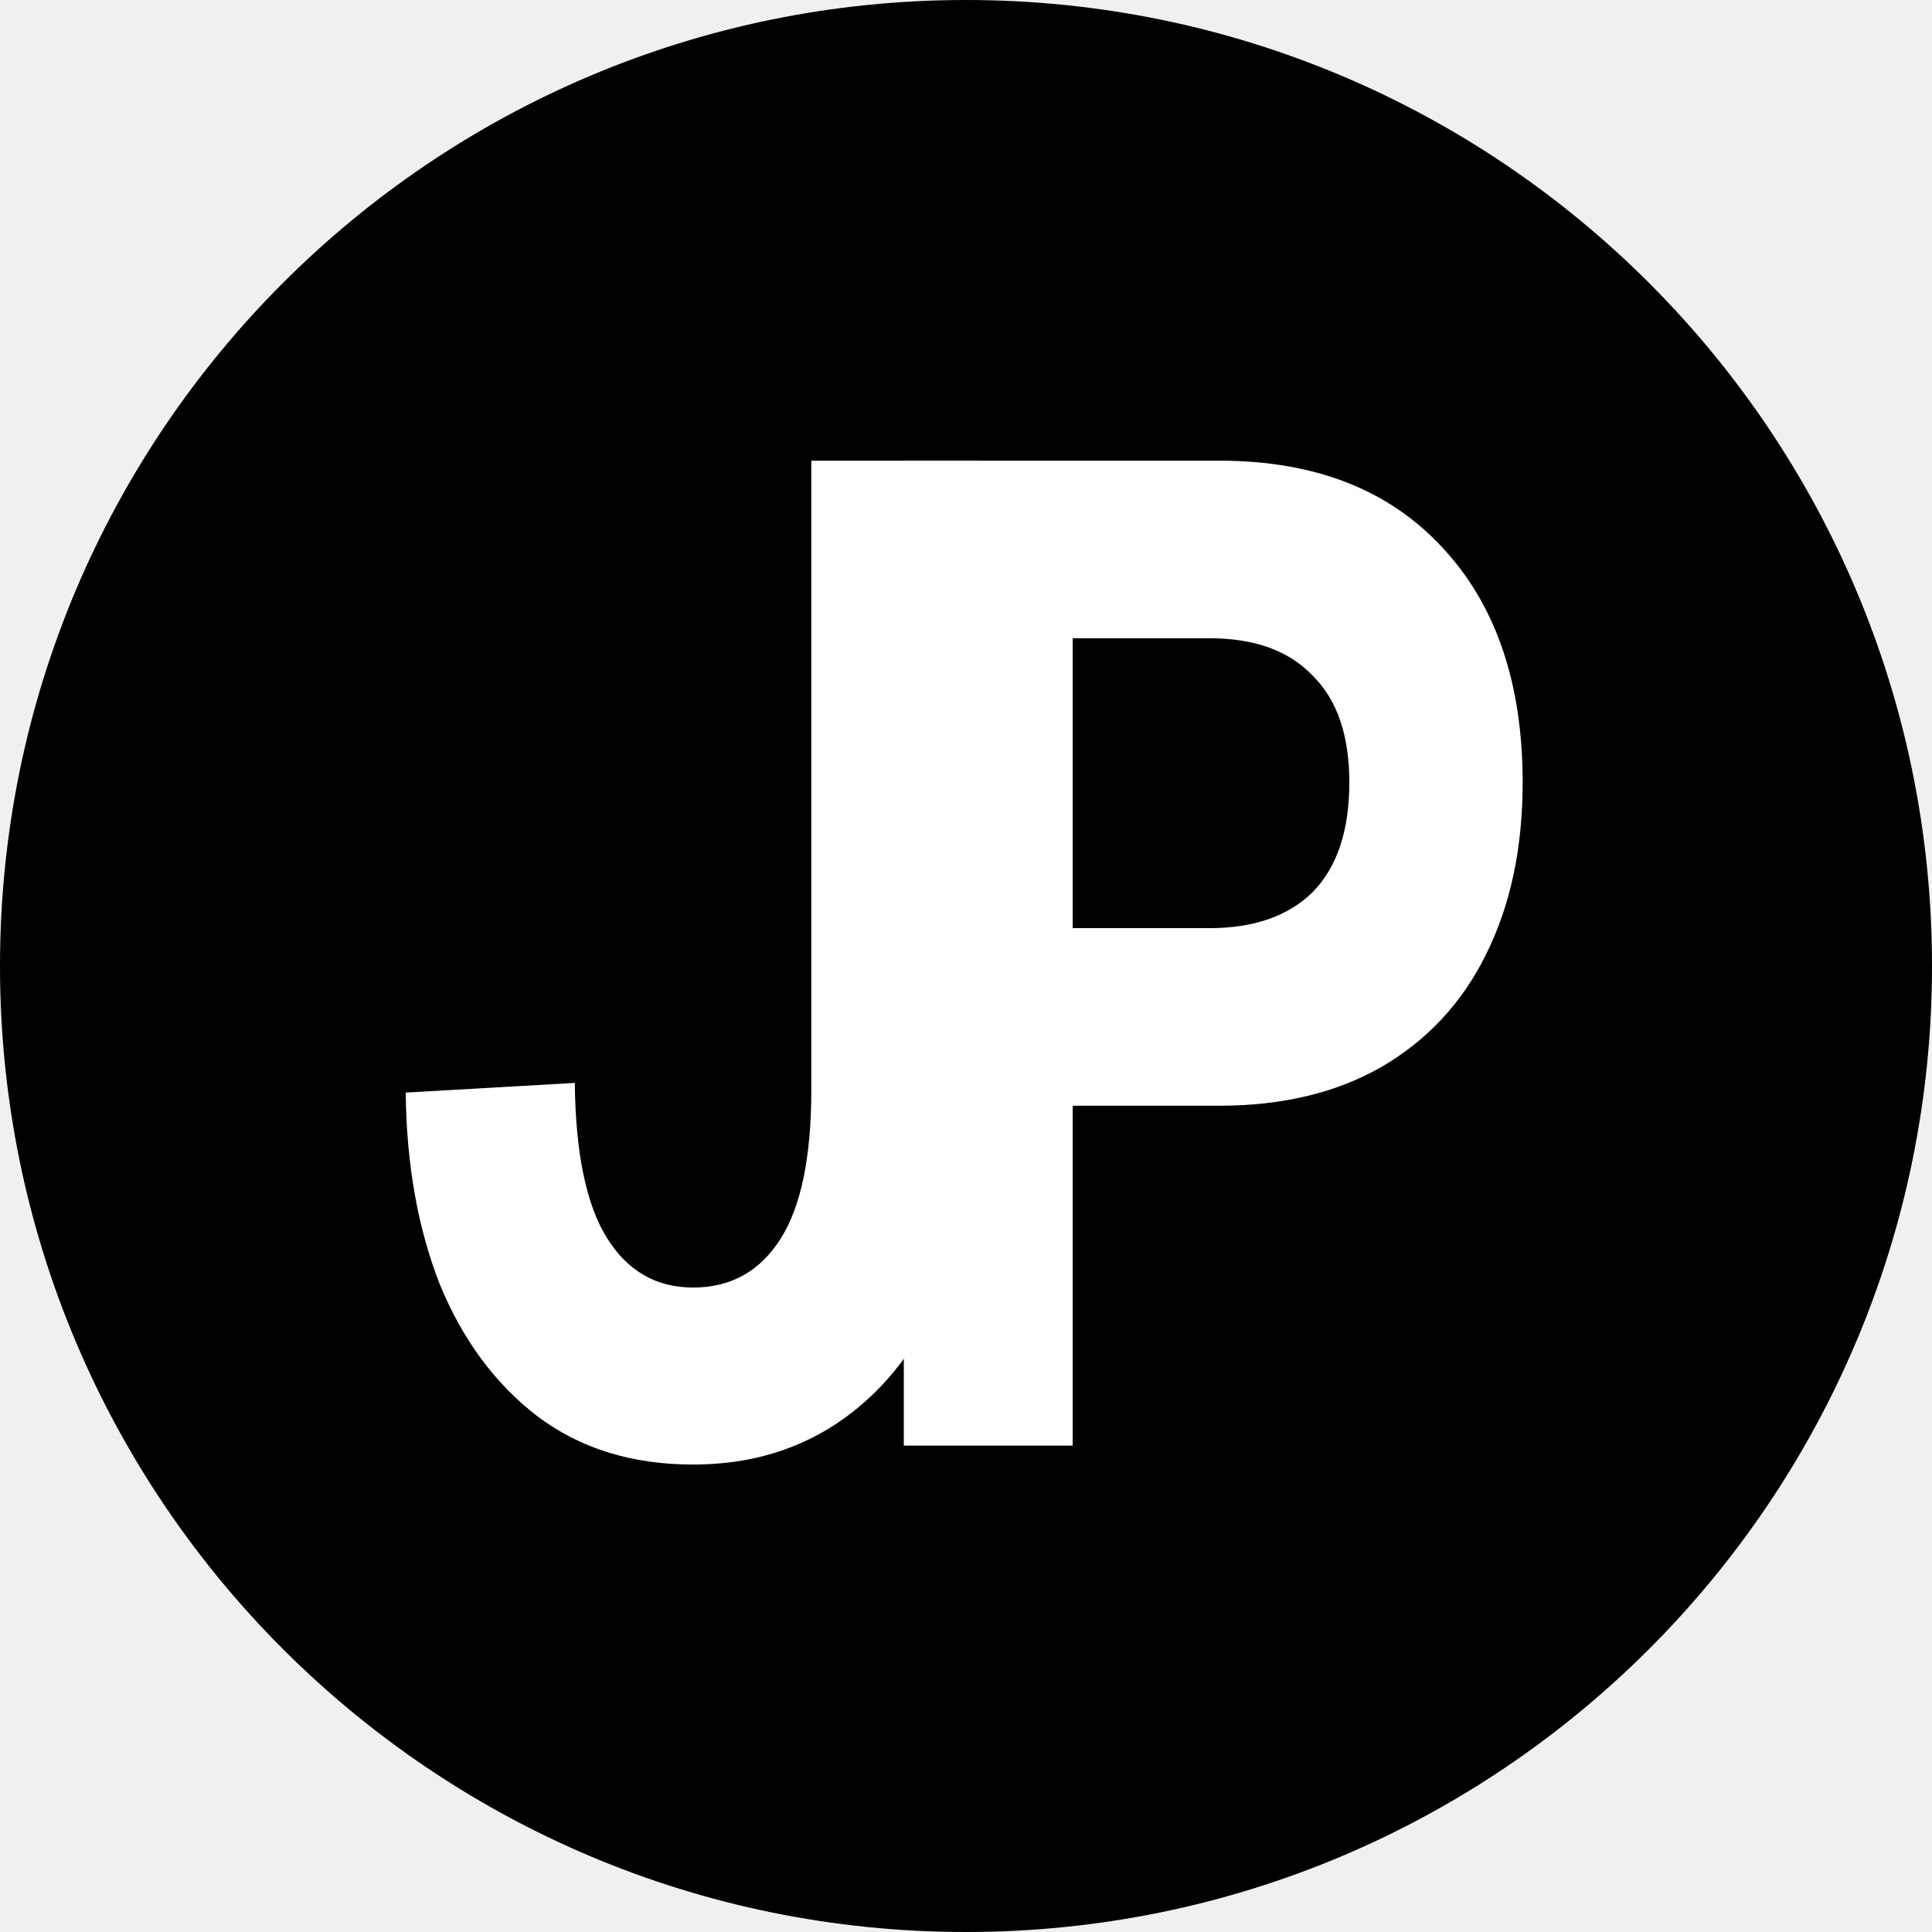
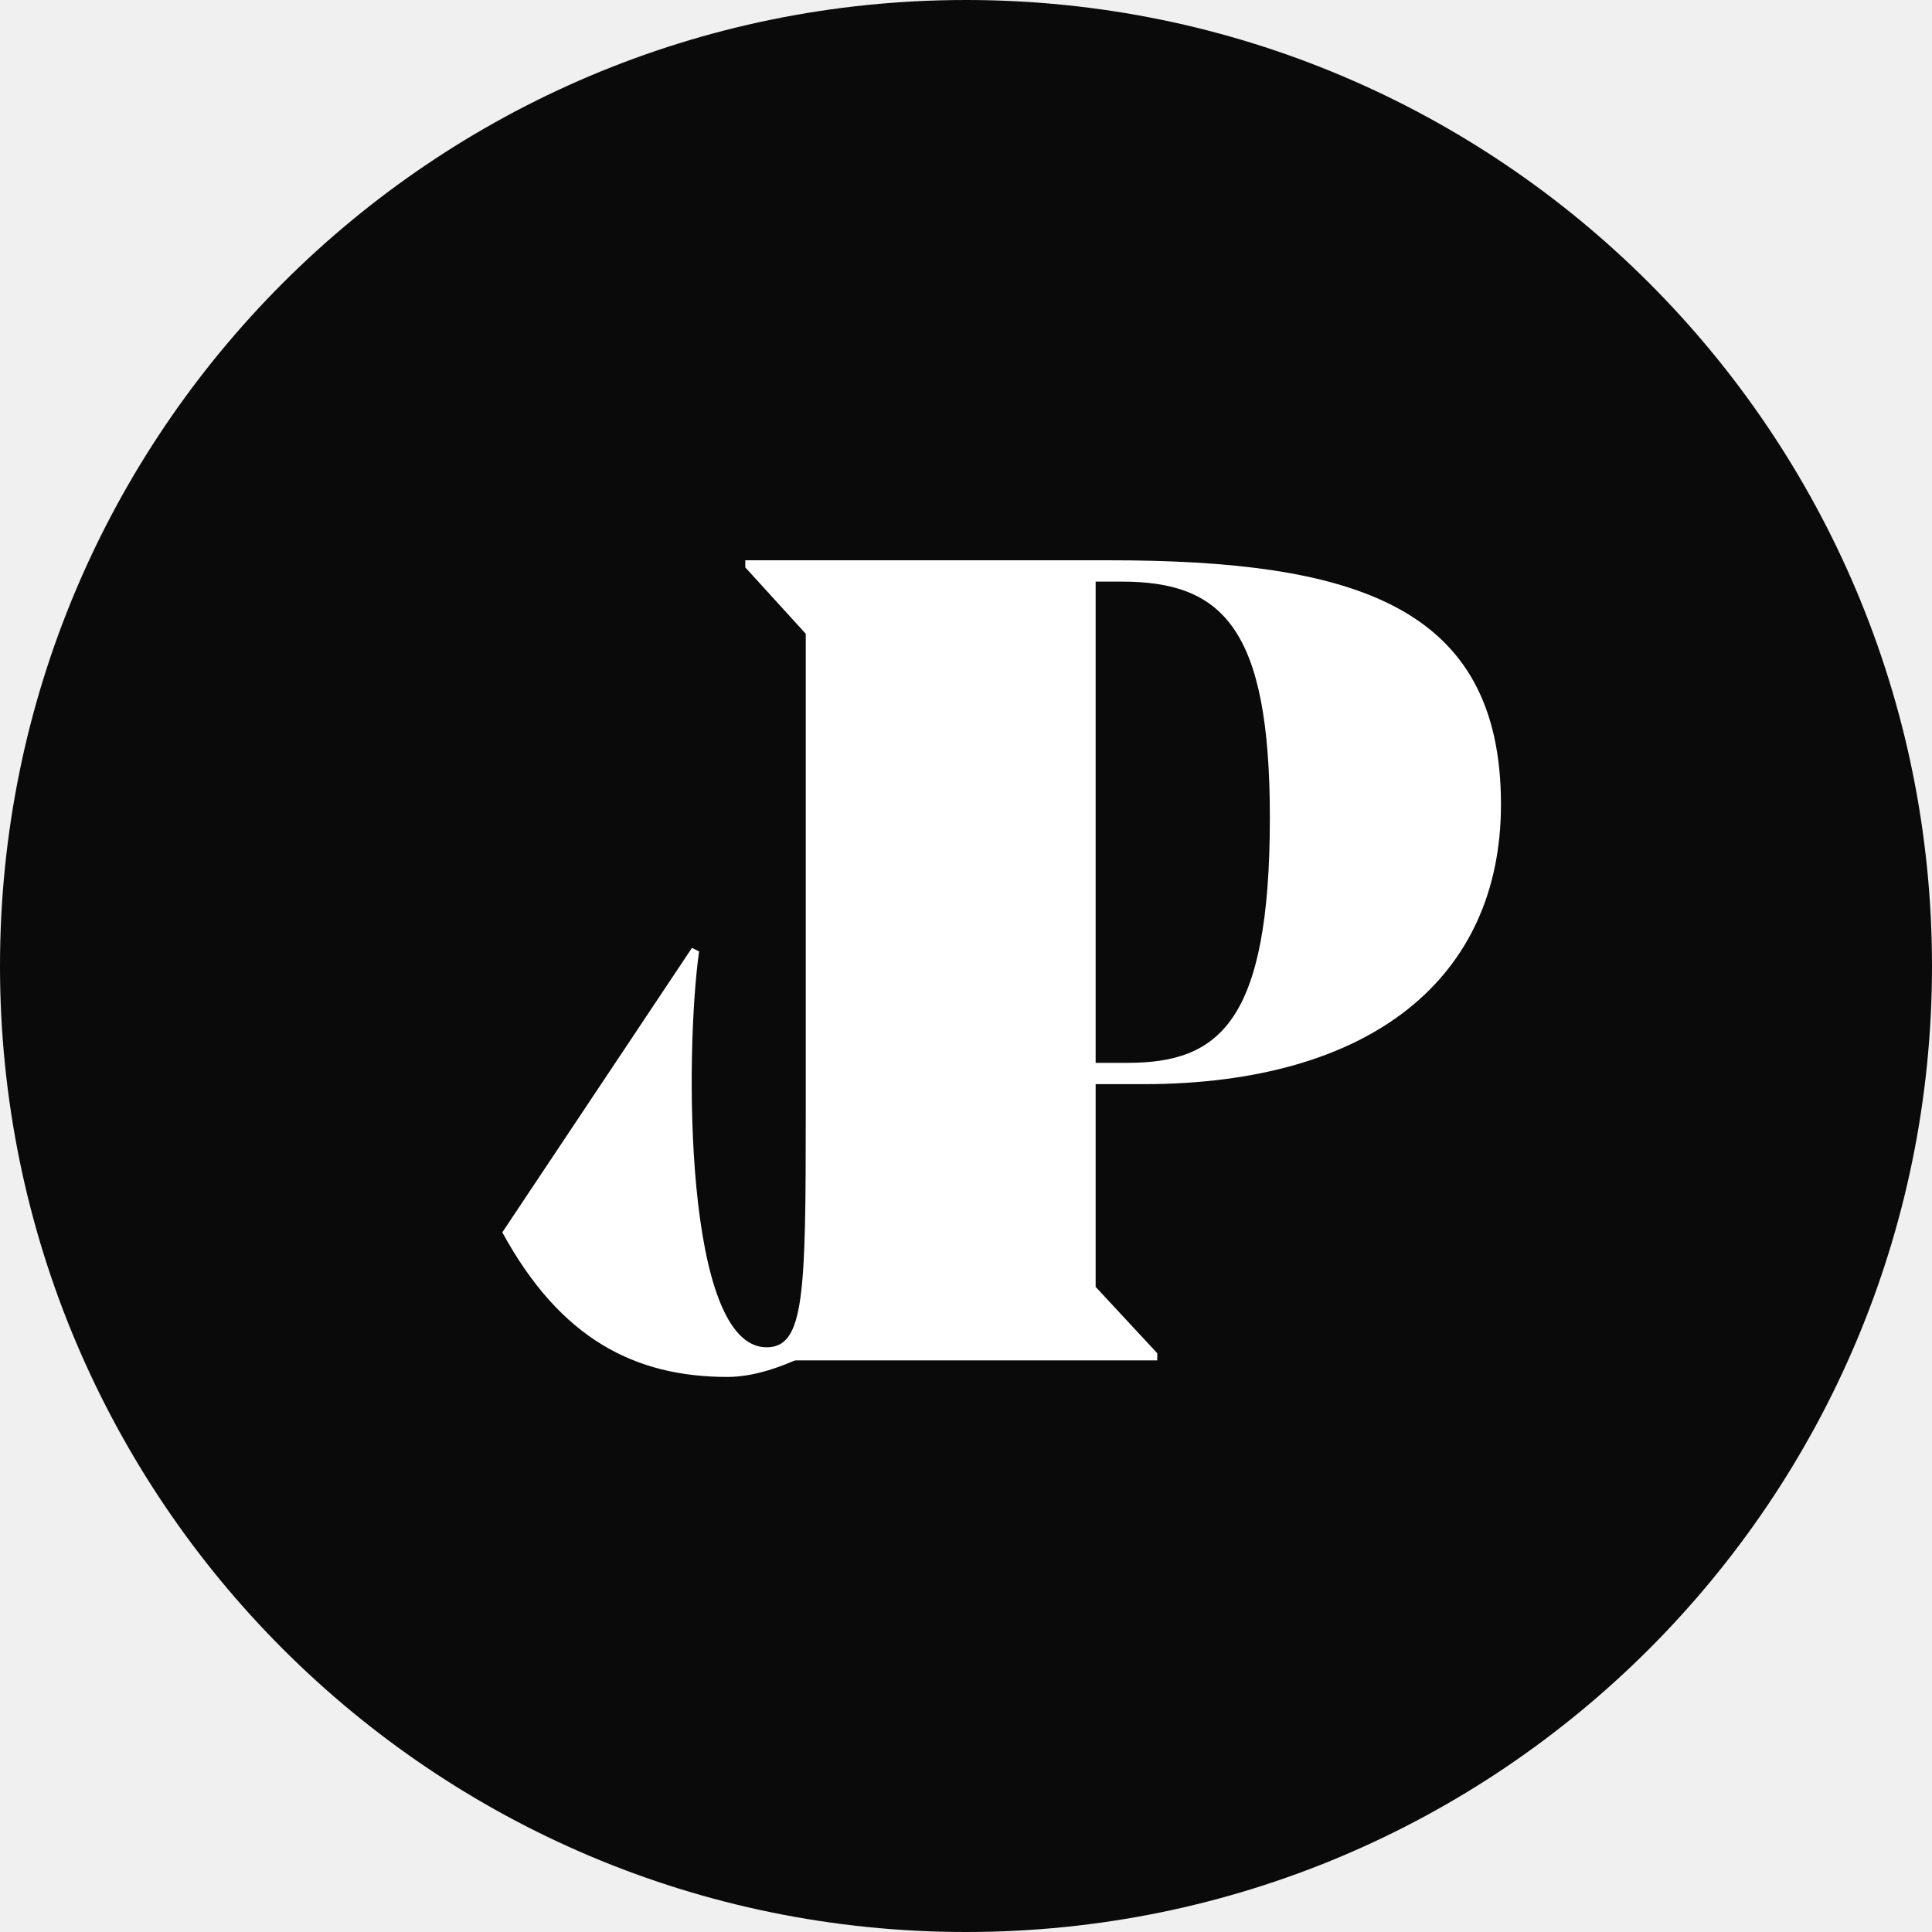
- <svg xmlns="http://www.w3.org/2000/svg" width="100" height="100" viewBox="0 0 100 100" fill="none">
-   <circle cx="50" cy="50" r="50" fill="black" />
-   <path d="M35.872 75.805C32.707 75.805 30.019 74.969 27.807 73.299C25.633 71.629 23.955 69.363 22.773 66.5C21.629 63.59 21.038 60.274 21 56.552L29.752 56.051C29.79 59.677 30.343 62.349 31.411 64.067C32.478 65.785 33.966 66.643 35.872 66.643C37.817 66.643 39.324 65.808 40.391 64.138C41.459 62.468 41.993 59.892 41.993 56.409V23.844H50.688V56.409C50.688 60.369 50.058 63.804 48.8 66.715C47.58 69.626 45.864 71.868 43.652 73.443C41.44 75.017 38.847 75.805 35.872 75.805Z" fill="white" />
-   <path d="M46.781 74.824V23.844H63.113C68.02 23.844 71.854 25.328 74.615 28.296C77.413 31.263 78.812 35.332 78.812 40.502C78.812 43.901 78.18 46.869 76.915 49.406C75.688 51.895 73.886 53.834 71.509 55.222C69.171 56.562 66.372 57.232 63.113 57.232H55.522V74.824H46.781ZM55.522 48.041H62.596C64.896 48.041 66.679 47.419 67.944 46.175C69.209 44.882 69.841 42.991 69.841 40.502C69.841 38.061 69.209 36.218 67.944 34.973C66.717 33.681 64.934 33.035 62.596 33.035H55.522V48.041Z" fill="white" />
+ <svg xmlns="http://www.w3.org/2000/svg" width="50" height="50" viewBox="0 0 50 50" fill="none">
+   <circle cx="25" cy="25" r="25" fill="#0A0A0A" />
+   <path d="M29.581 28.058H28.355V33.304L29.95 35.022V35.206H20.5L20.778 35.022L22.373 33.304L22.404 16.279L20.747 14.684V14.5H28.692C35.042 14.5 38.845 15.666 38.845 20.819C38.845 25.297 35.502 28.058 29.581 28.058ZM29.029 15.052H28.355V27.506H29.183C31.545 27.506 32.864 26.463 32.864 21.156C32.864 16.248 31.637 15.052 29.029 15.052Z" fill="white" />
+   <path d="M26.865 16.402V28.703C26.865 30.512 21.865 35.635 18.828 35.635C16.436 35.635 14.503 34.653 13 31.893L17.908 24.531L18.092 24.623C17.724 27.261 17.693 34.868 19.84 34.868C20.822 34.868 20.853 33.488 20.853 28.764V16.402L19.288 14.684V14.5H28.429V14.684L26.865 16.402Z" fill="white" />
</svg>
